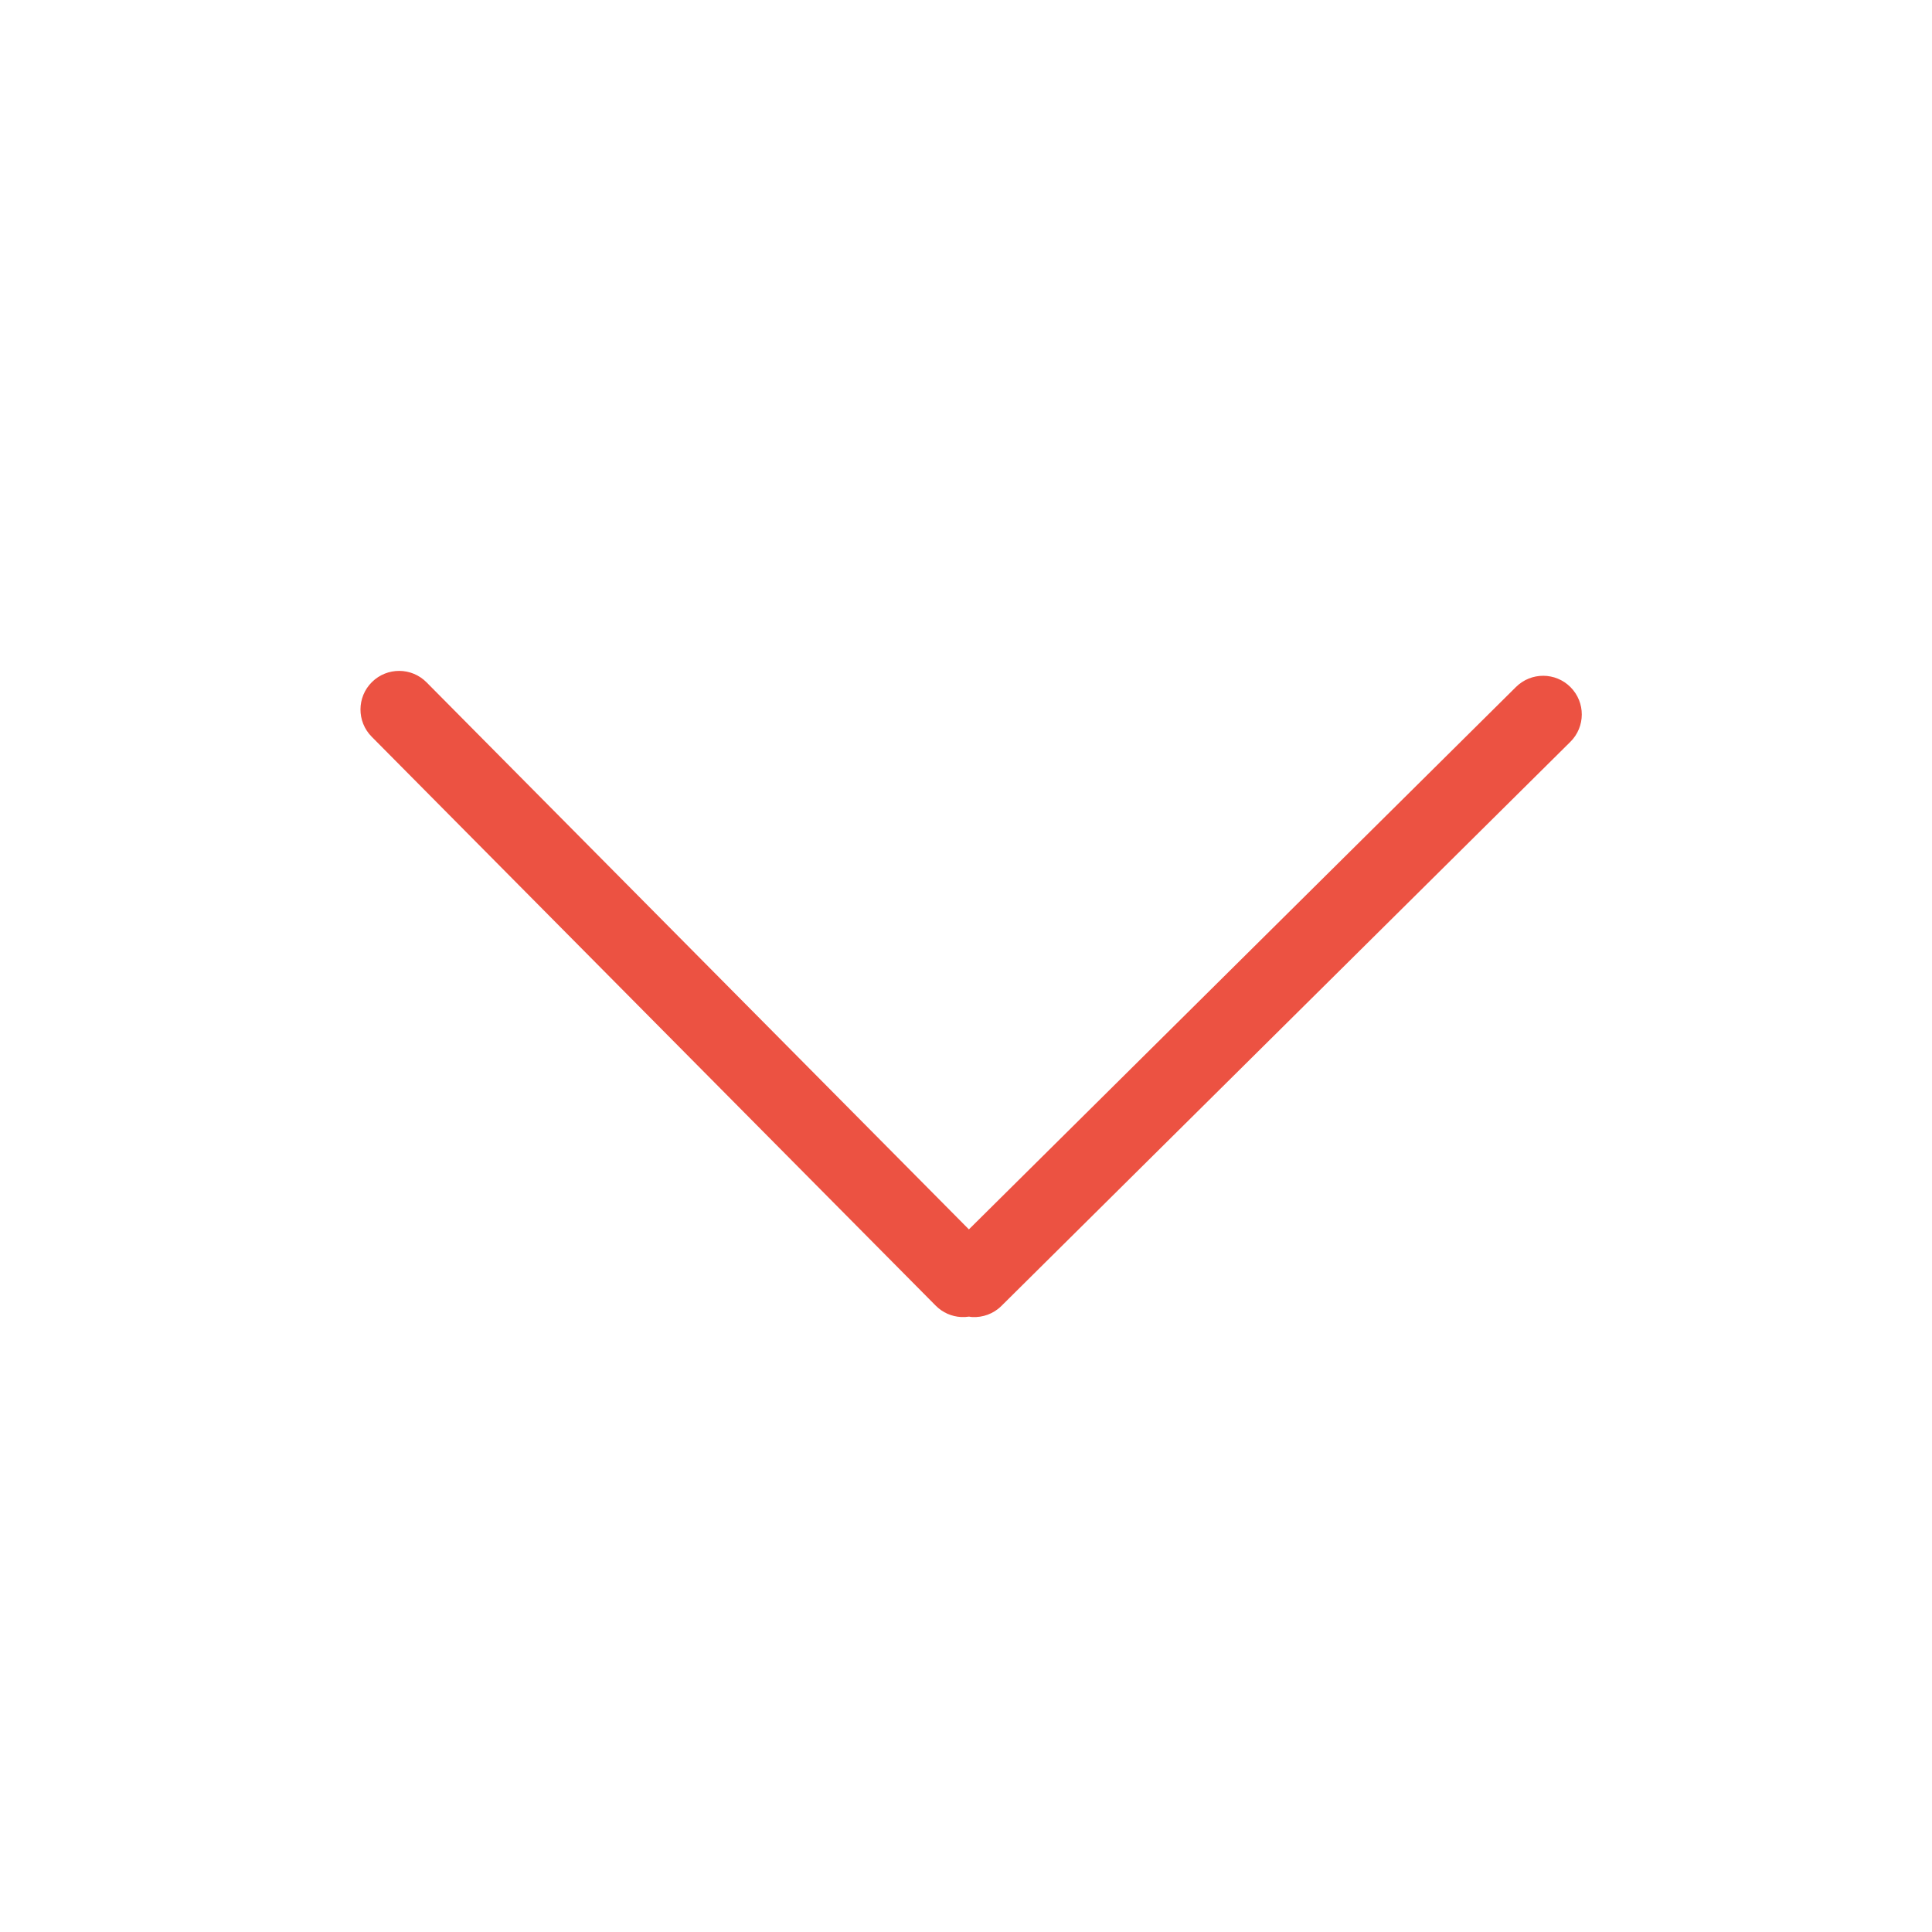
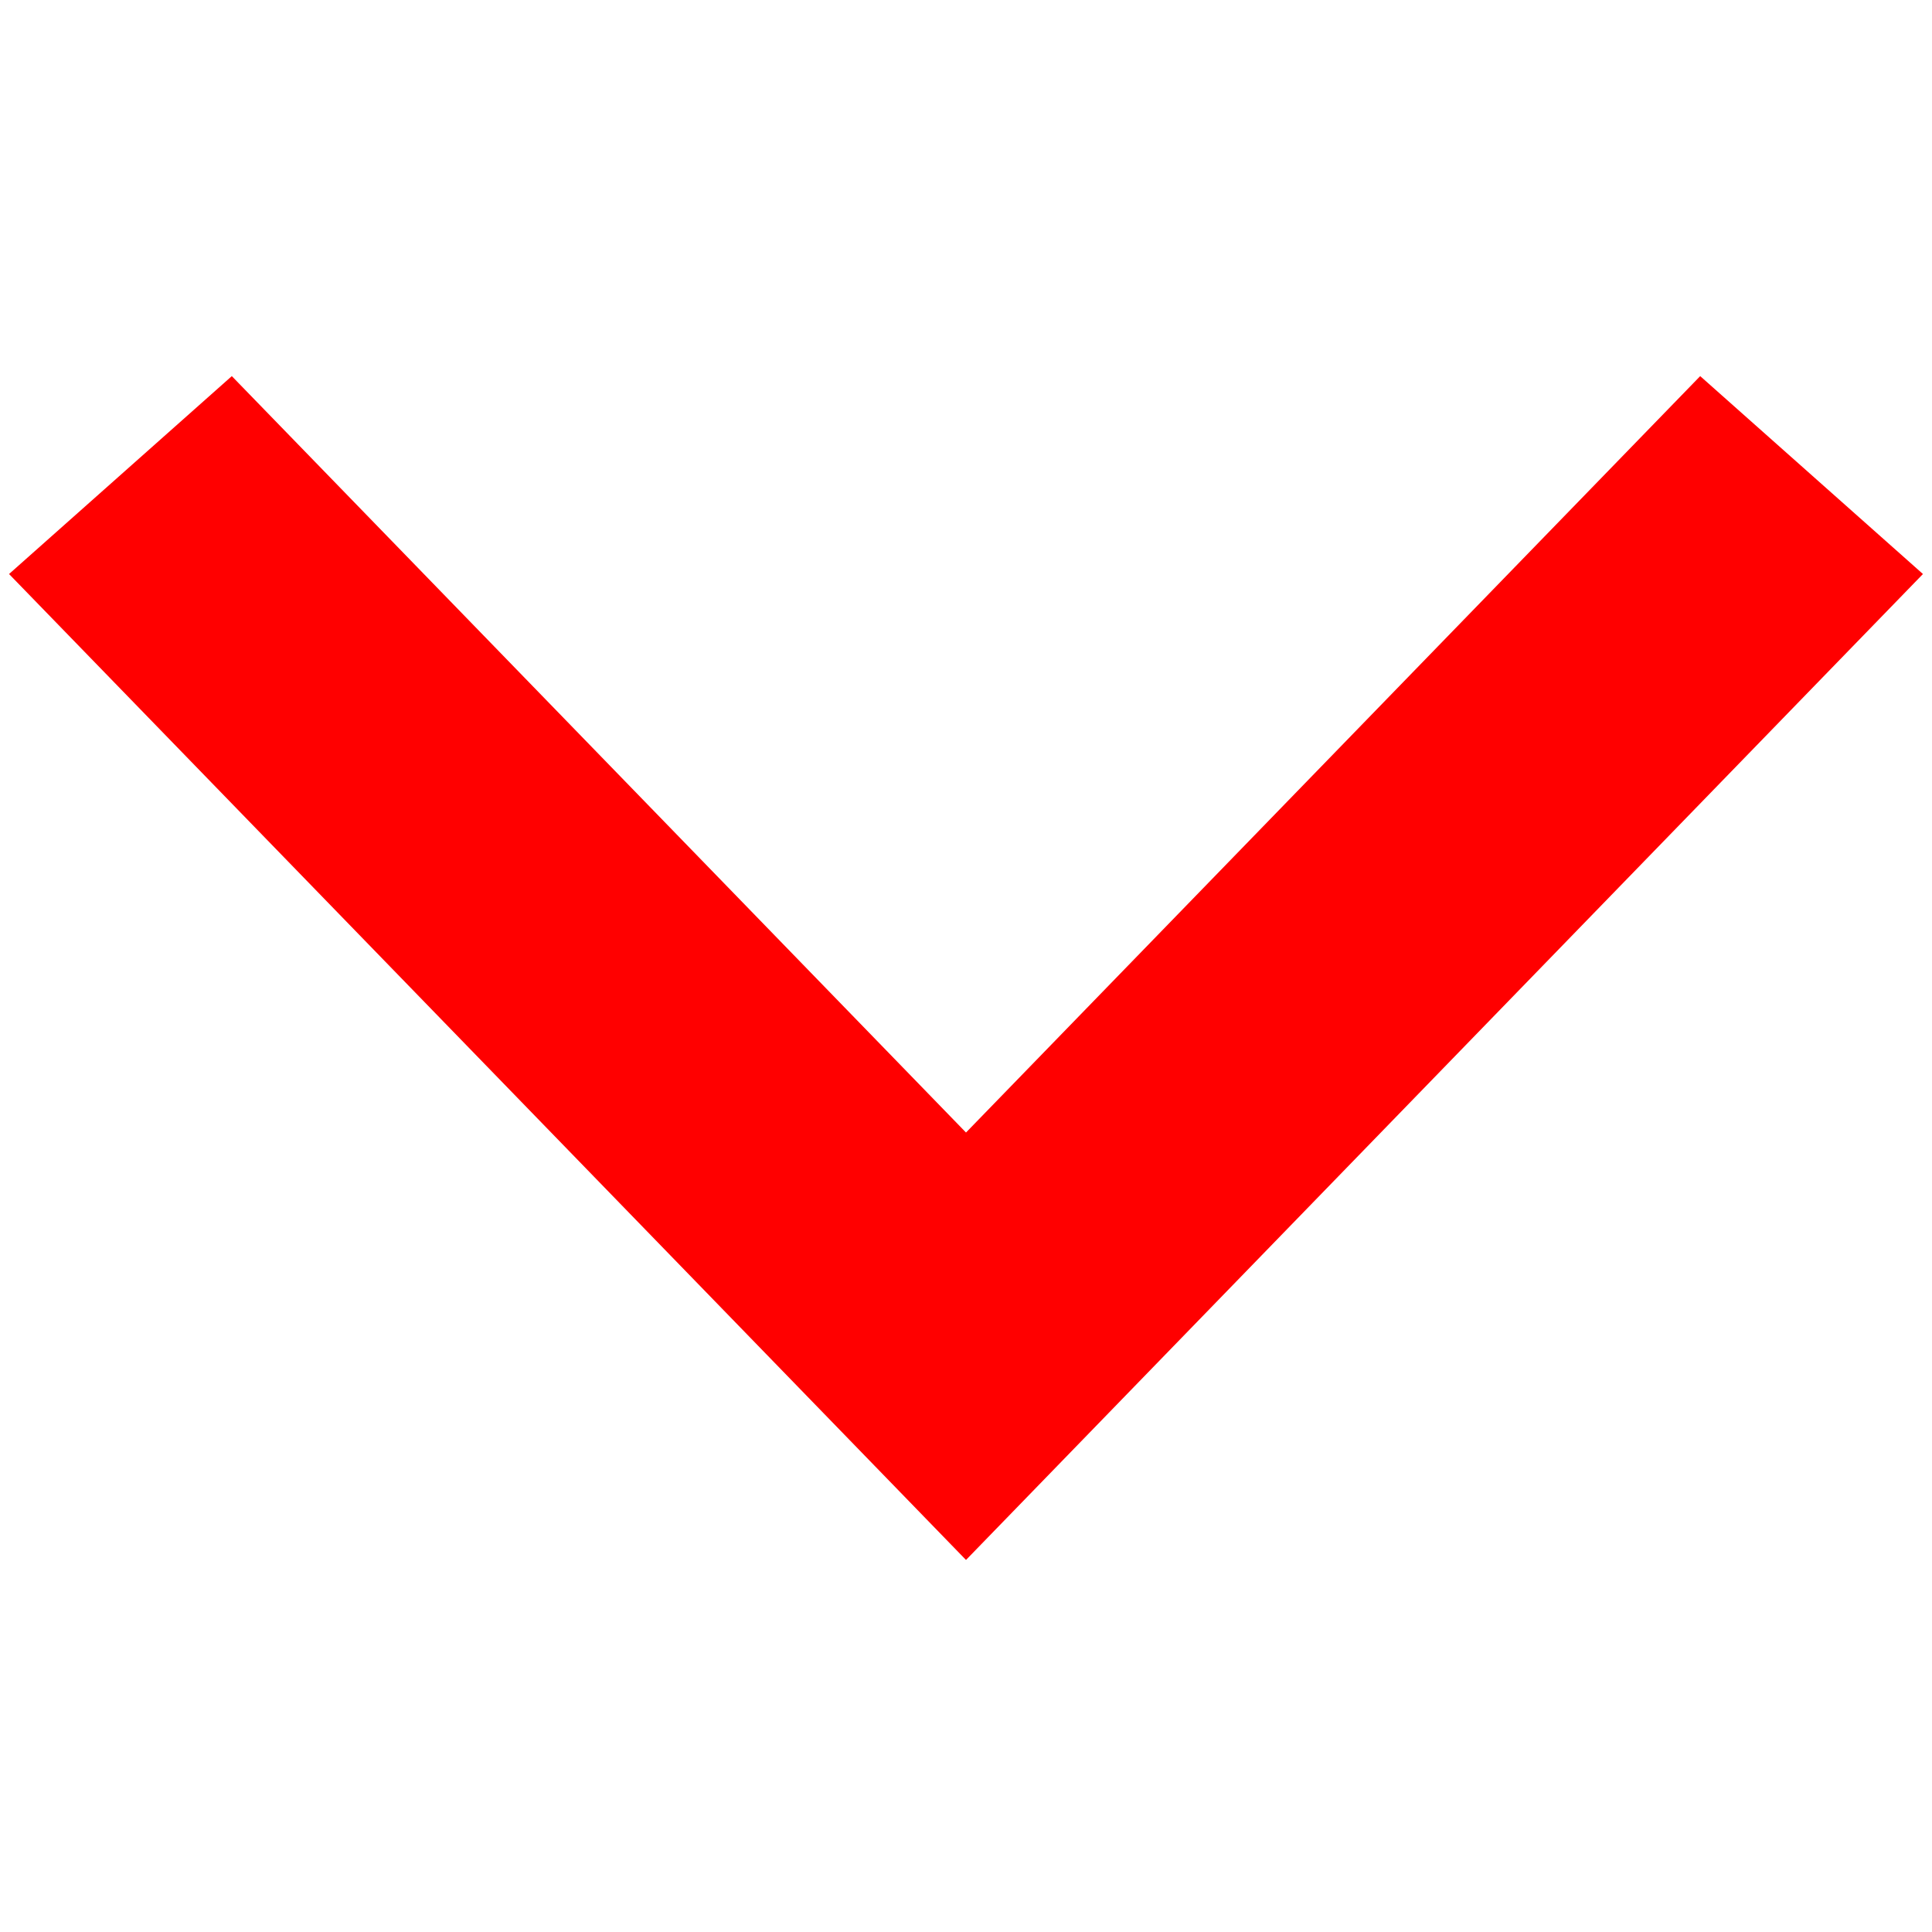
- <svg xmlns="http://www.w3.org/2000/svg" fill="#ec5242" version="1.1" id="Layer_1" width="64px" height="64px" viewBox="0 0 100 100" enable-background="new 0 0 100 100" xml:space="preserve">
+ <svg xmlns="http://www.w3.org/2000/svg" width="64px" height="64px" viewBox="0 0 1024 1024" class="icon" version="1.1" fill="red" stroke="red" stroke-width="81.92">
  <g id="SVGRepo_bgCarrier" stroke-width="0" />
  <g id="SVGRepo_tracerCarrier" stroke-linecap="round" stroke-linejoin="round" />
  <g id="SVGRepo_iconCarrier">
-     <g>
-       <path d="M78.466,35.559L50.15,63.633L22.078,35.317c-0.777-0.785-2.044-0.789-2.828-0.012s-0.789,2.044-0.012,2.827L48.432,67.58 c0.365,0.368,0.835,0.563,1.312,0.589c0.139,0.008,0.278-0.001,0.415-0.021c0.054,0.008,0.106,0.021,0.16,0.022 c0.544,0.029,1.099-0.162,1.515-0.576l29.447-29.196c0.785-0.777,0.79-2.043,0.012-2.828S79.249,34.781,78.466,35.559z" />
-     </g>
+     <path d="M903.232 256l56.768 50.432L512 768 64 306.432 120.768 256 512 659.072z" fill="#000000" />
  </g>
</svg>
